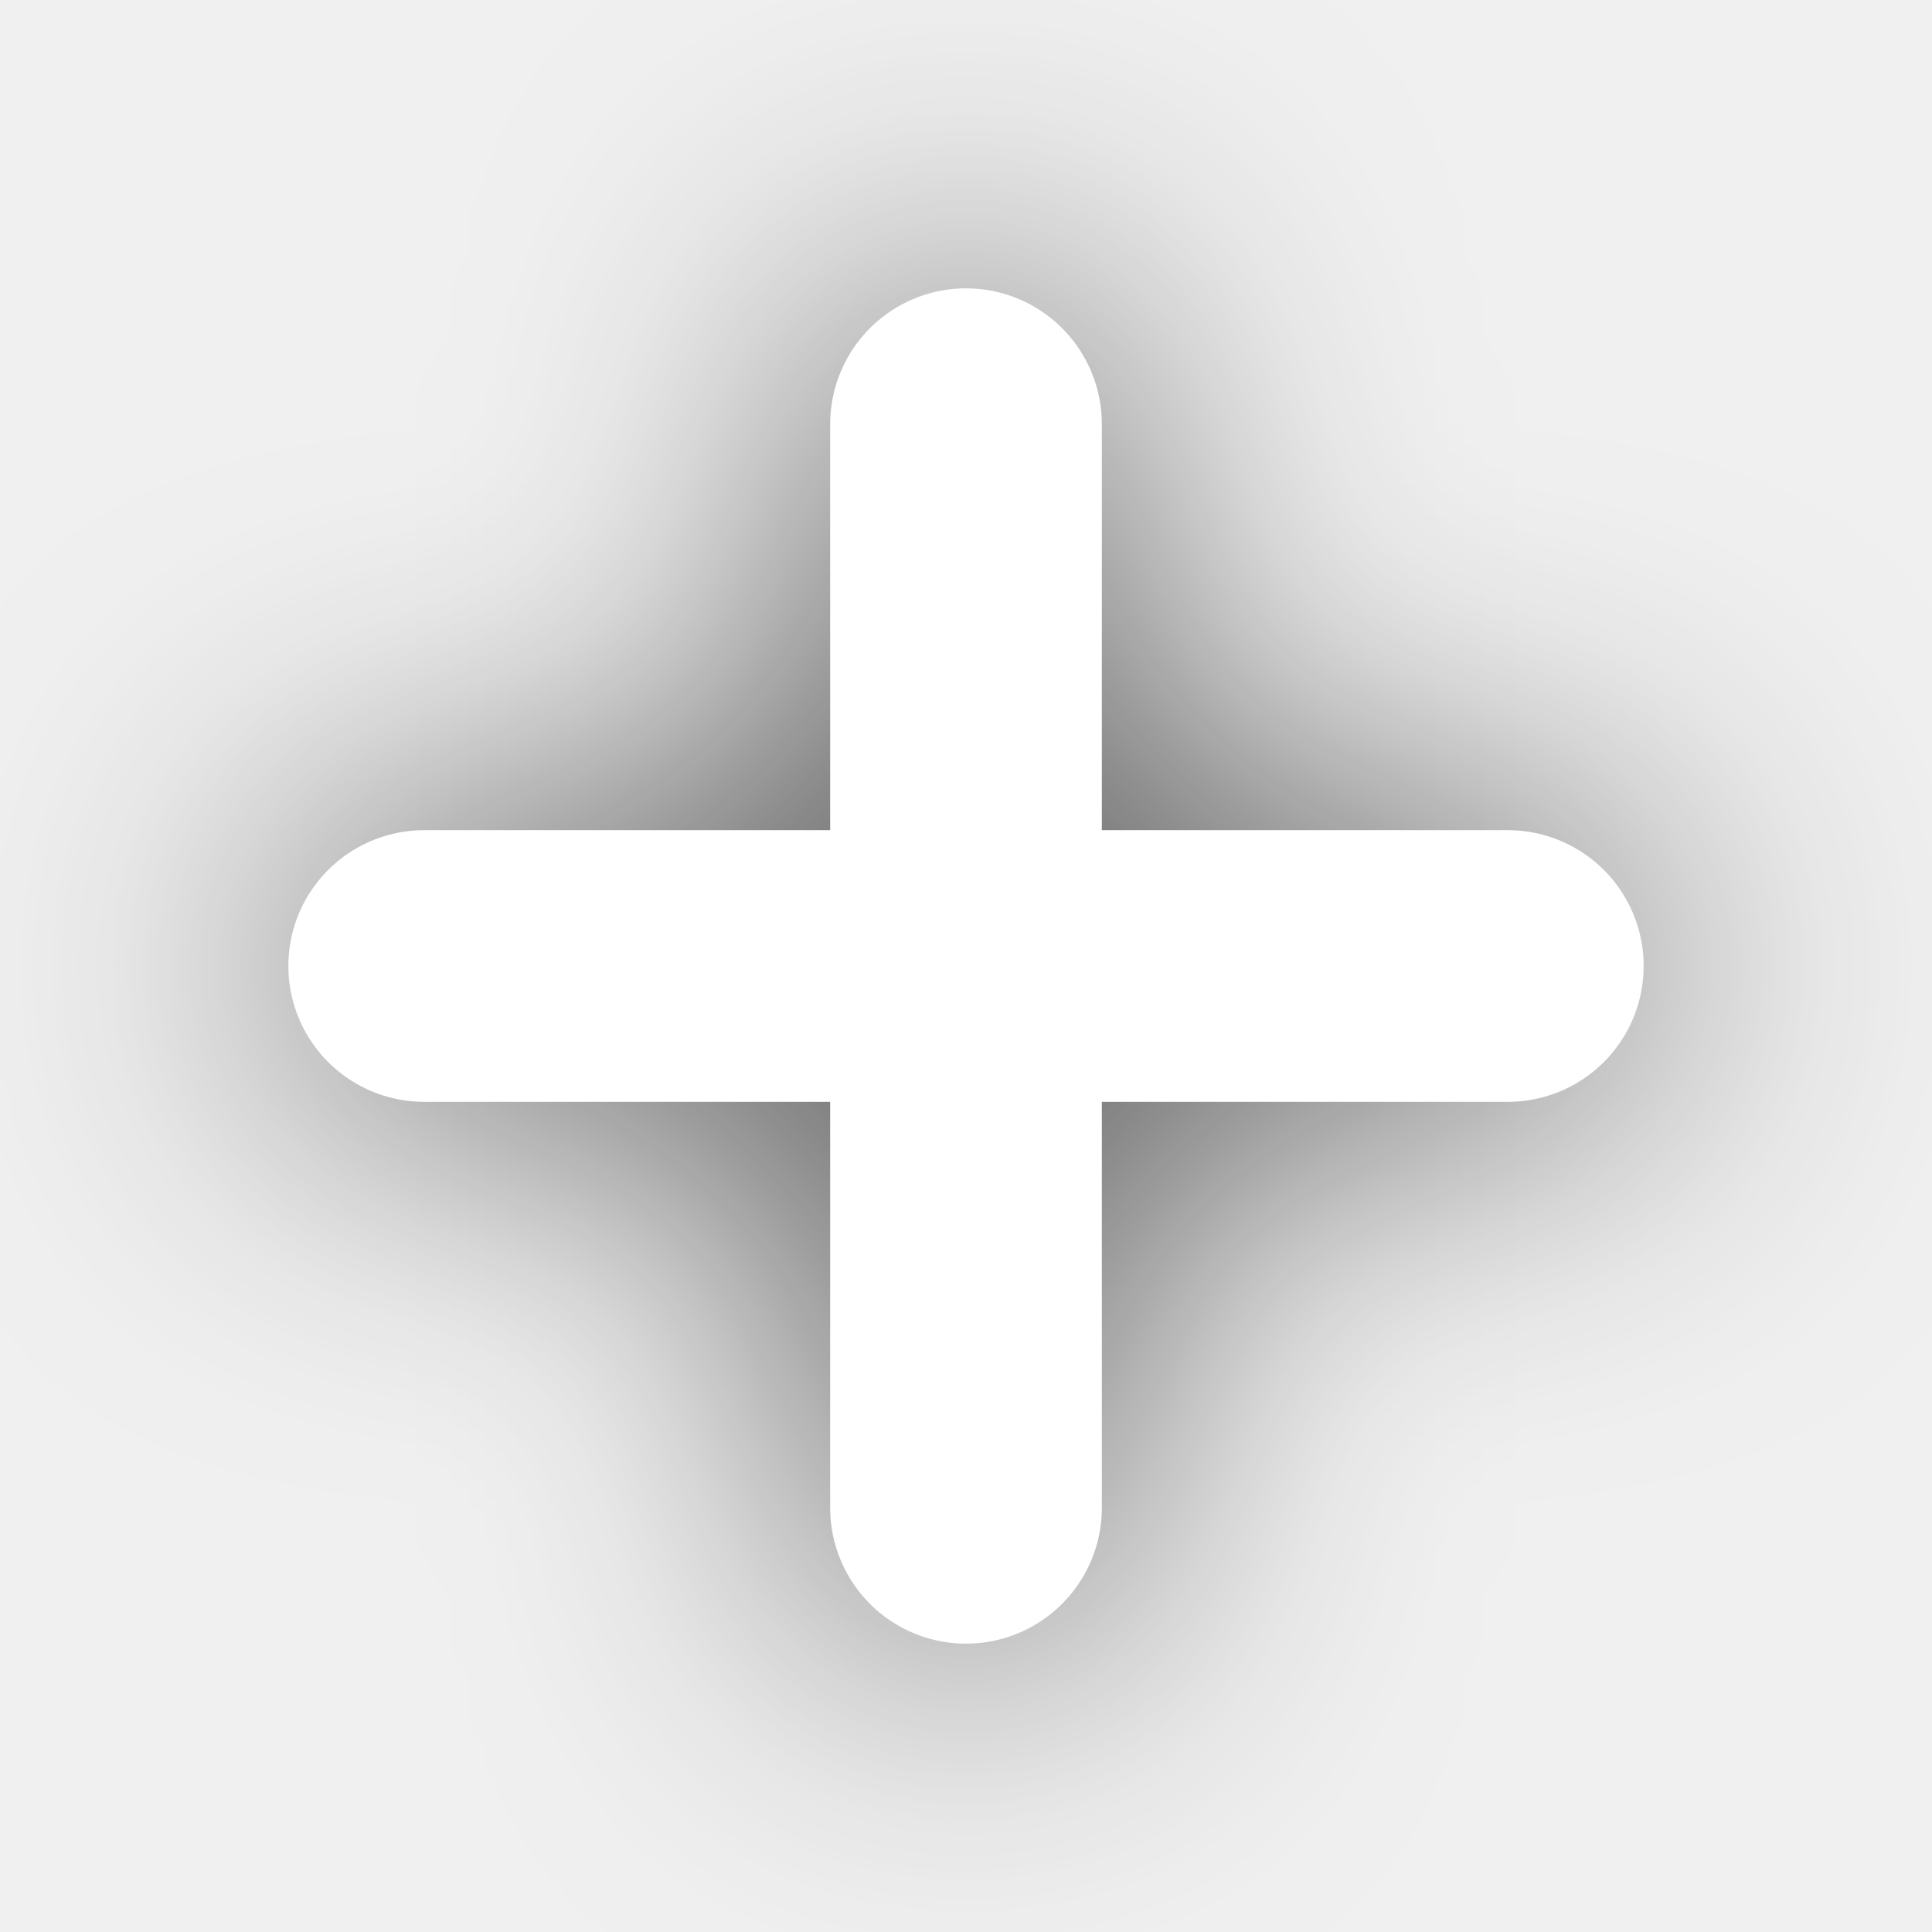
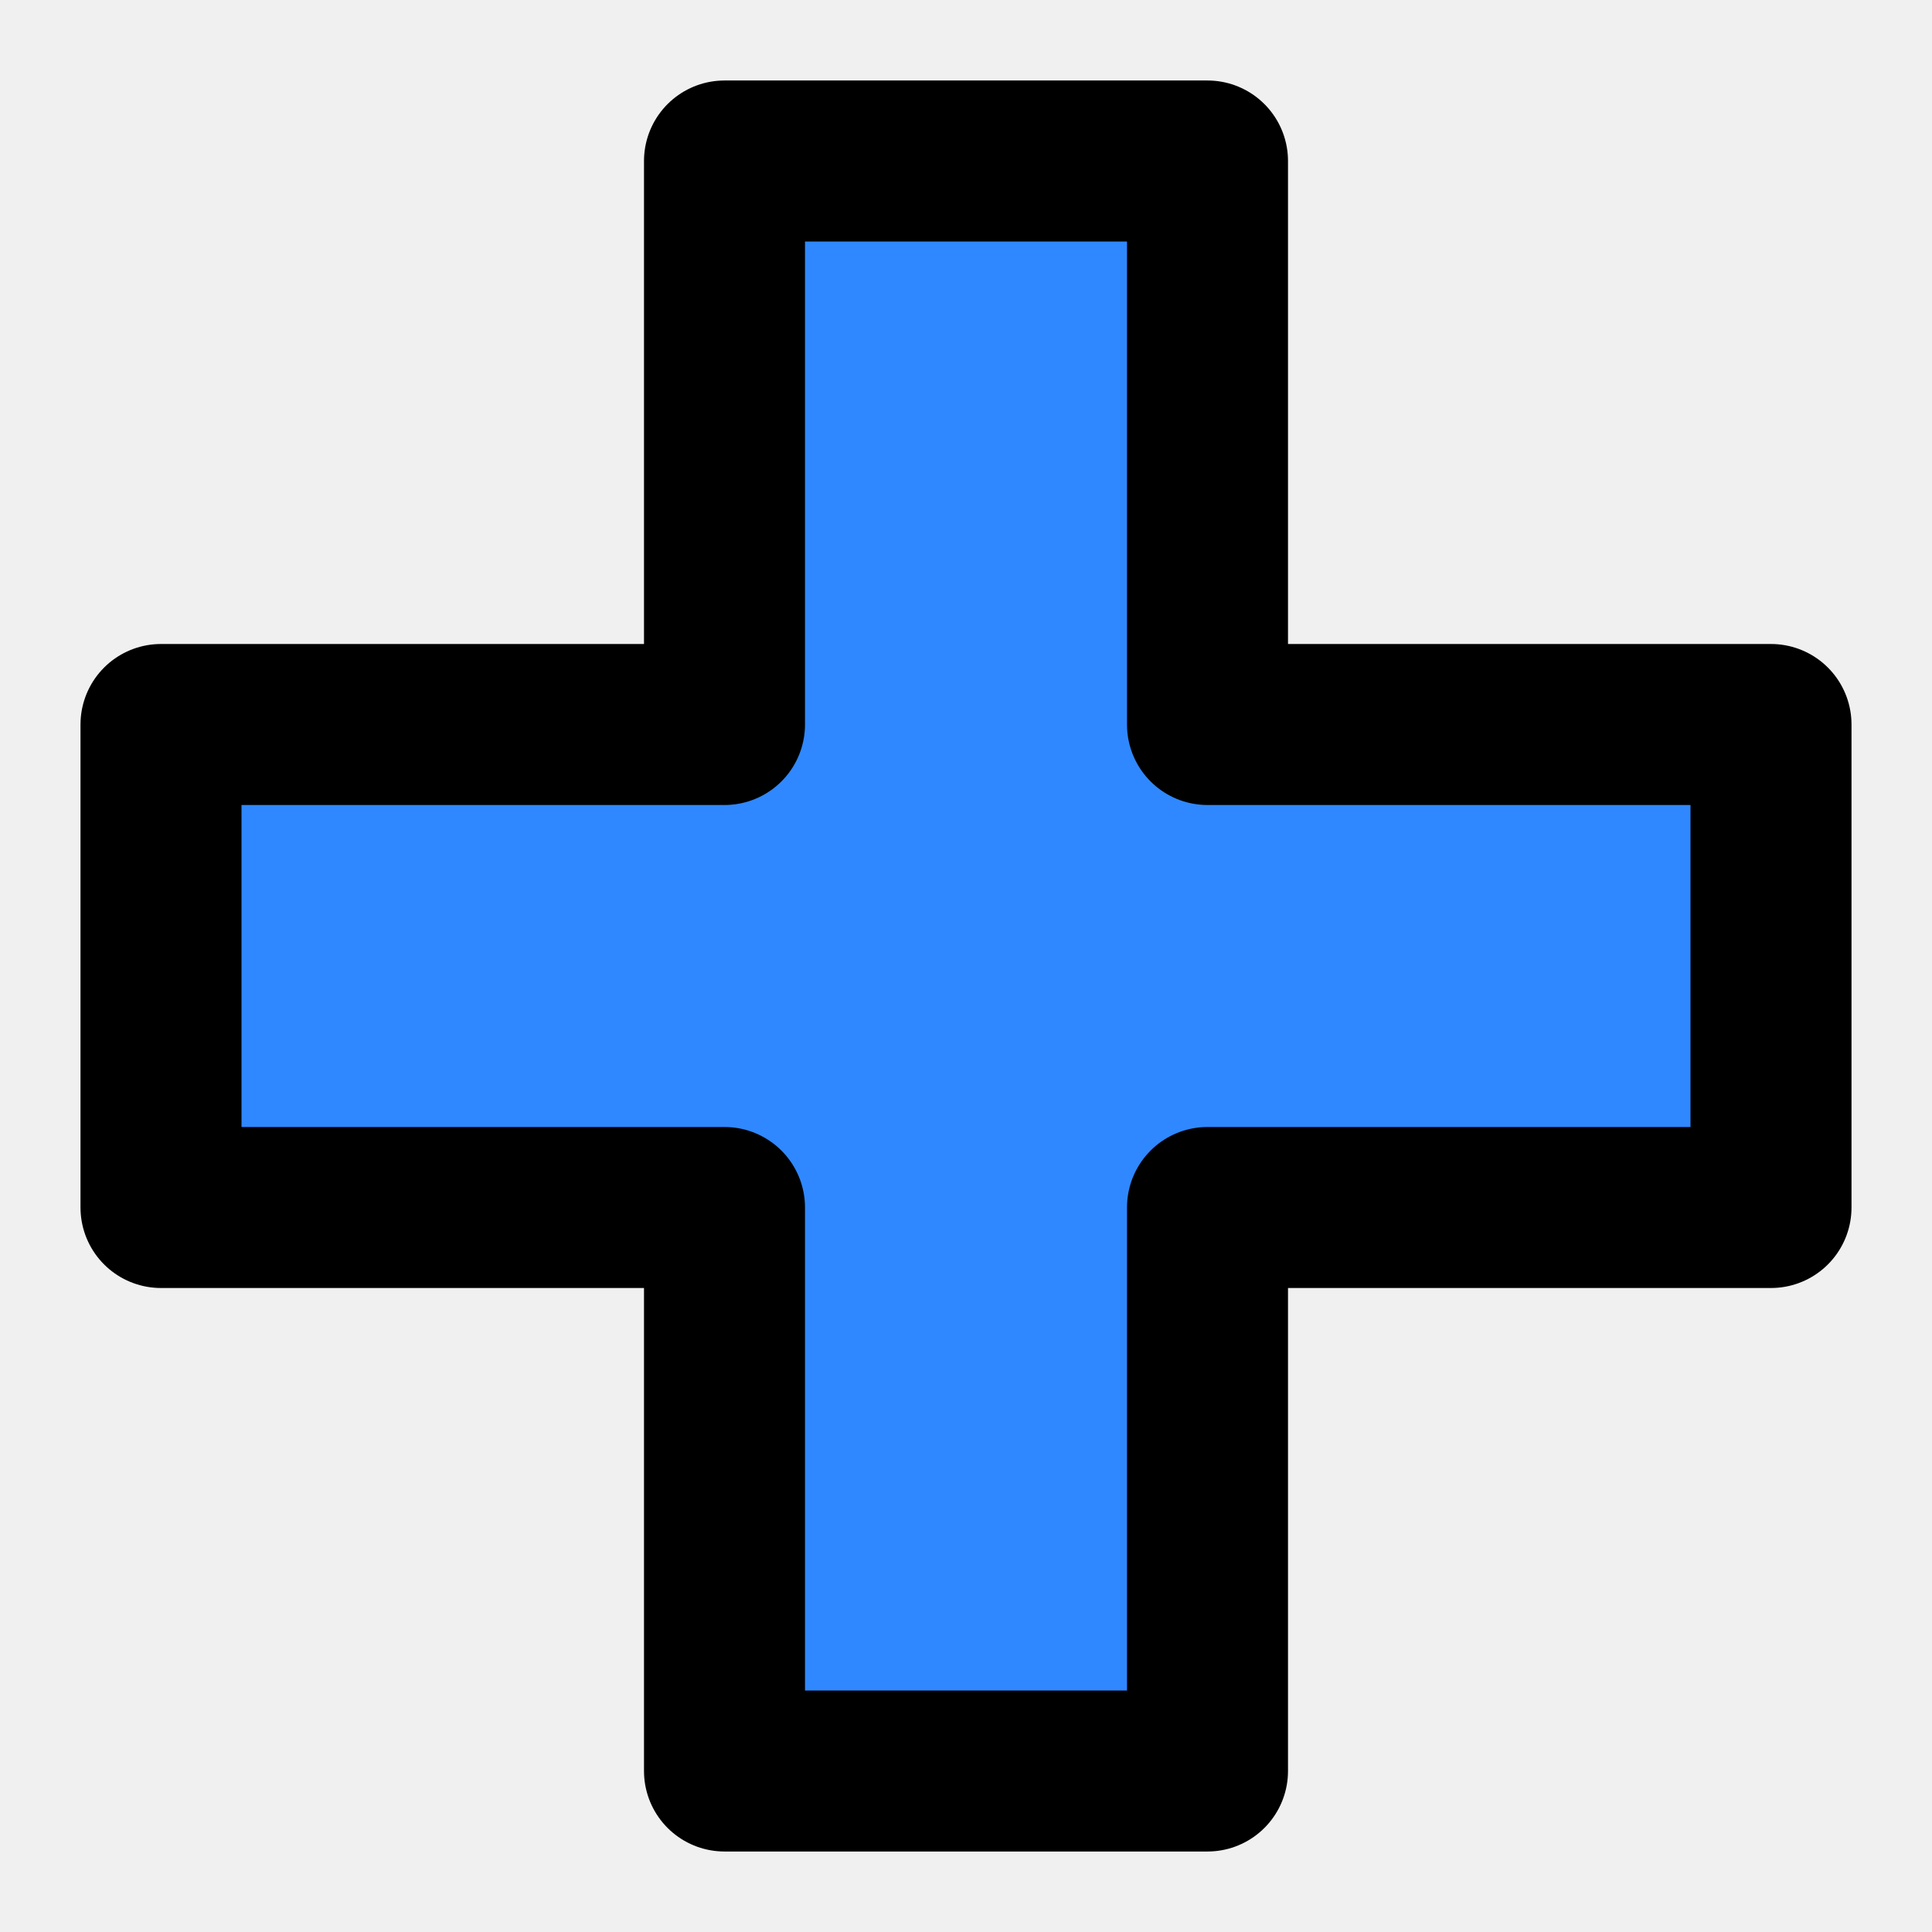
- <svg xmlns="http://www.w3.org/2000/svg" style="isolation:isolate" viewBox="0 0 16 16" width="16pt" height="16pt">
-   <defs>
-     <clipPath id="_clipPath_99lNy5iVNzBT4GJ61eRvLV4FbIJfEq2X">
-       <rect width="16" height="16" />
-     </clipPath>
-   </defs>
-   <g clip-path="url(#_clipPath_99lNy5iVNzBT4GJ61eRvLV4FbIJfEq2X)">
-     <clipPath id="_clipPath_PSmJUw238rlrF3iVjoZbuIy7ApS18eFZ">
-       <rect x="0" y="0" width="16" height="16" transform="matrix(1,0,0,1,0,0)" fill="rgb(255,255,255)" />
-     </clipPath>
-     <g clip-path="url(#_clipPath_PSmJUw238rlrF3iVjoZbuIy7ApS18eFZ)">
-       <g>
-         <defs>
-           <filter id="hr6gh2N39iEKGHUEUXPQ1VpI5CnFB6KP" x="-200%" y="-200%" width="400%" height="400%" filterUnits="objectBoundingBox" color-interpolation-filters="sRGB">
-             <feGaussianBlur in="SourceGraphic" stdDeviation="1.429" />
-             <feOffset dx="0" dy="0" result="pf_100_offsetBlur" />
-             <feFlood flood-color="#000000" flood-opacity="0.65" />
-             <feComposite in2="pf_100_offsetBlur" operator="in" result="pf_100_dropShadow" />
-             <feBlend in="SourceGraphic" in2="pf_100_dropShadow" mode="normal" />
-           </filter>
-         </defs>
-         <g filter="url(#hr6gh2N39iEKGHUEUXPQ1VpI5CnFB6KP)">
-           <mask id="_mask_kcpkNUVqAh3jvumwkzpWdE5WZ1TZaYfV" x="-200%" y="-200%" width="400%" height="400%">
-             <rect x="-200%" y="-200%" width="400%" height="400%" style="fill:white;" />
-             <path d=" M 12.487 8 L 3.513 8 M 8 3.513 L 8 12.487" fill-rule="evenodd" fill="black" stroke="none" />
-           </mask>
-           <path d=" M 12.487 8 L 3.513 8 M 8 3.513 L 8 12.487" fill-rule="evenodd" fill="rgb(0,0,0)" mask="url(#_mask_kcpkNUVqAh3jvumwkzpWdE5WZ1TZaYfV)" vector-effect="non-scaling-stroke" stroke-width="3" stroke="rgb(255,255,255)" stroke-opacity="100" stroke-linejoin="miter" stroke-linecap="round" stroke-miterlimit="3" />
-           <path d=" M 12.487 8 L 3.513 8 M 8 3.513 L 8 12.487" fill-rule="evenodd" fill="rgb(0,0,0)" />
-         </g>
-       </g>
-     </g>
-   </g>
+ <svg xmlns="http://www.w3.org/2000/svg" width="800px" height="800px" viewBox="0 0 48 48" fill="none">
+   <rect width="48" height="48" fill="white" fill-opacity="0.01" />
+   <path d="M30 4H18V18H4V30H18V44H30V30H44V18H30V4Z" fill="#2F88FF" stroke="#000000" stroke-width="4" stroke-linejoin="round" />
</svg>
